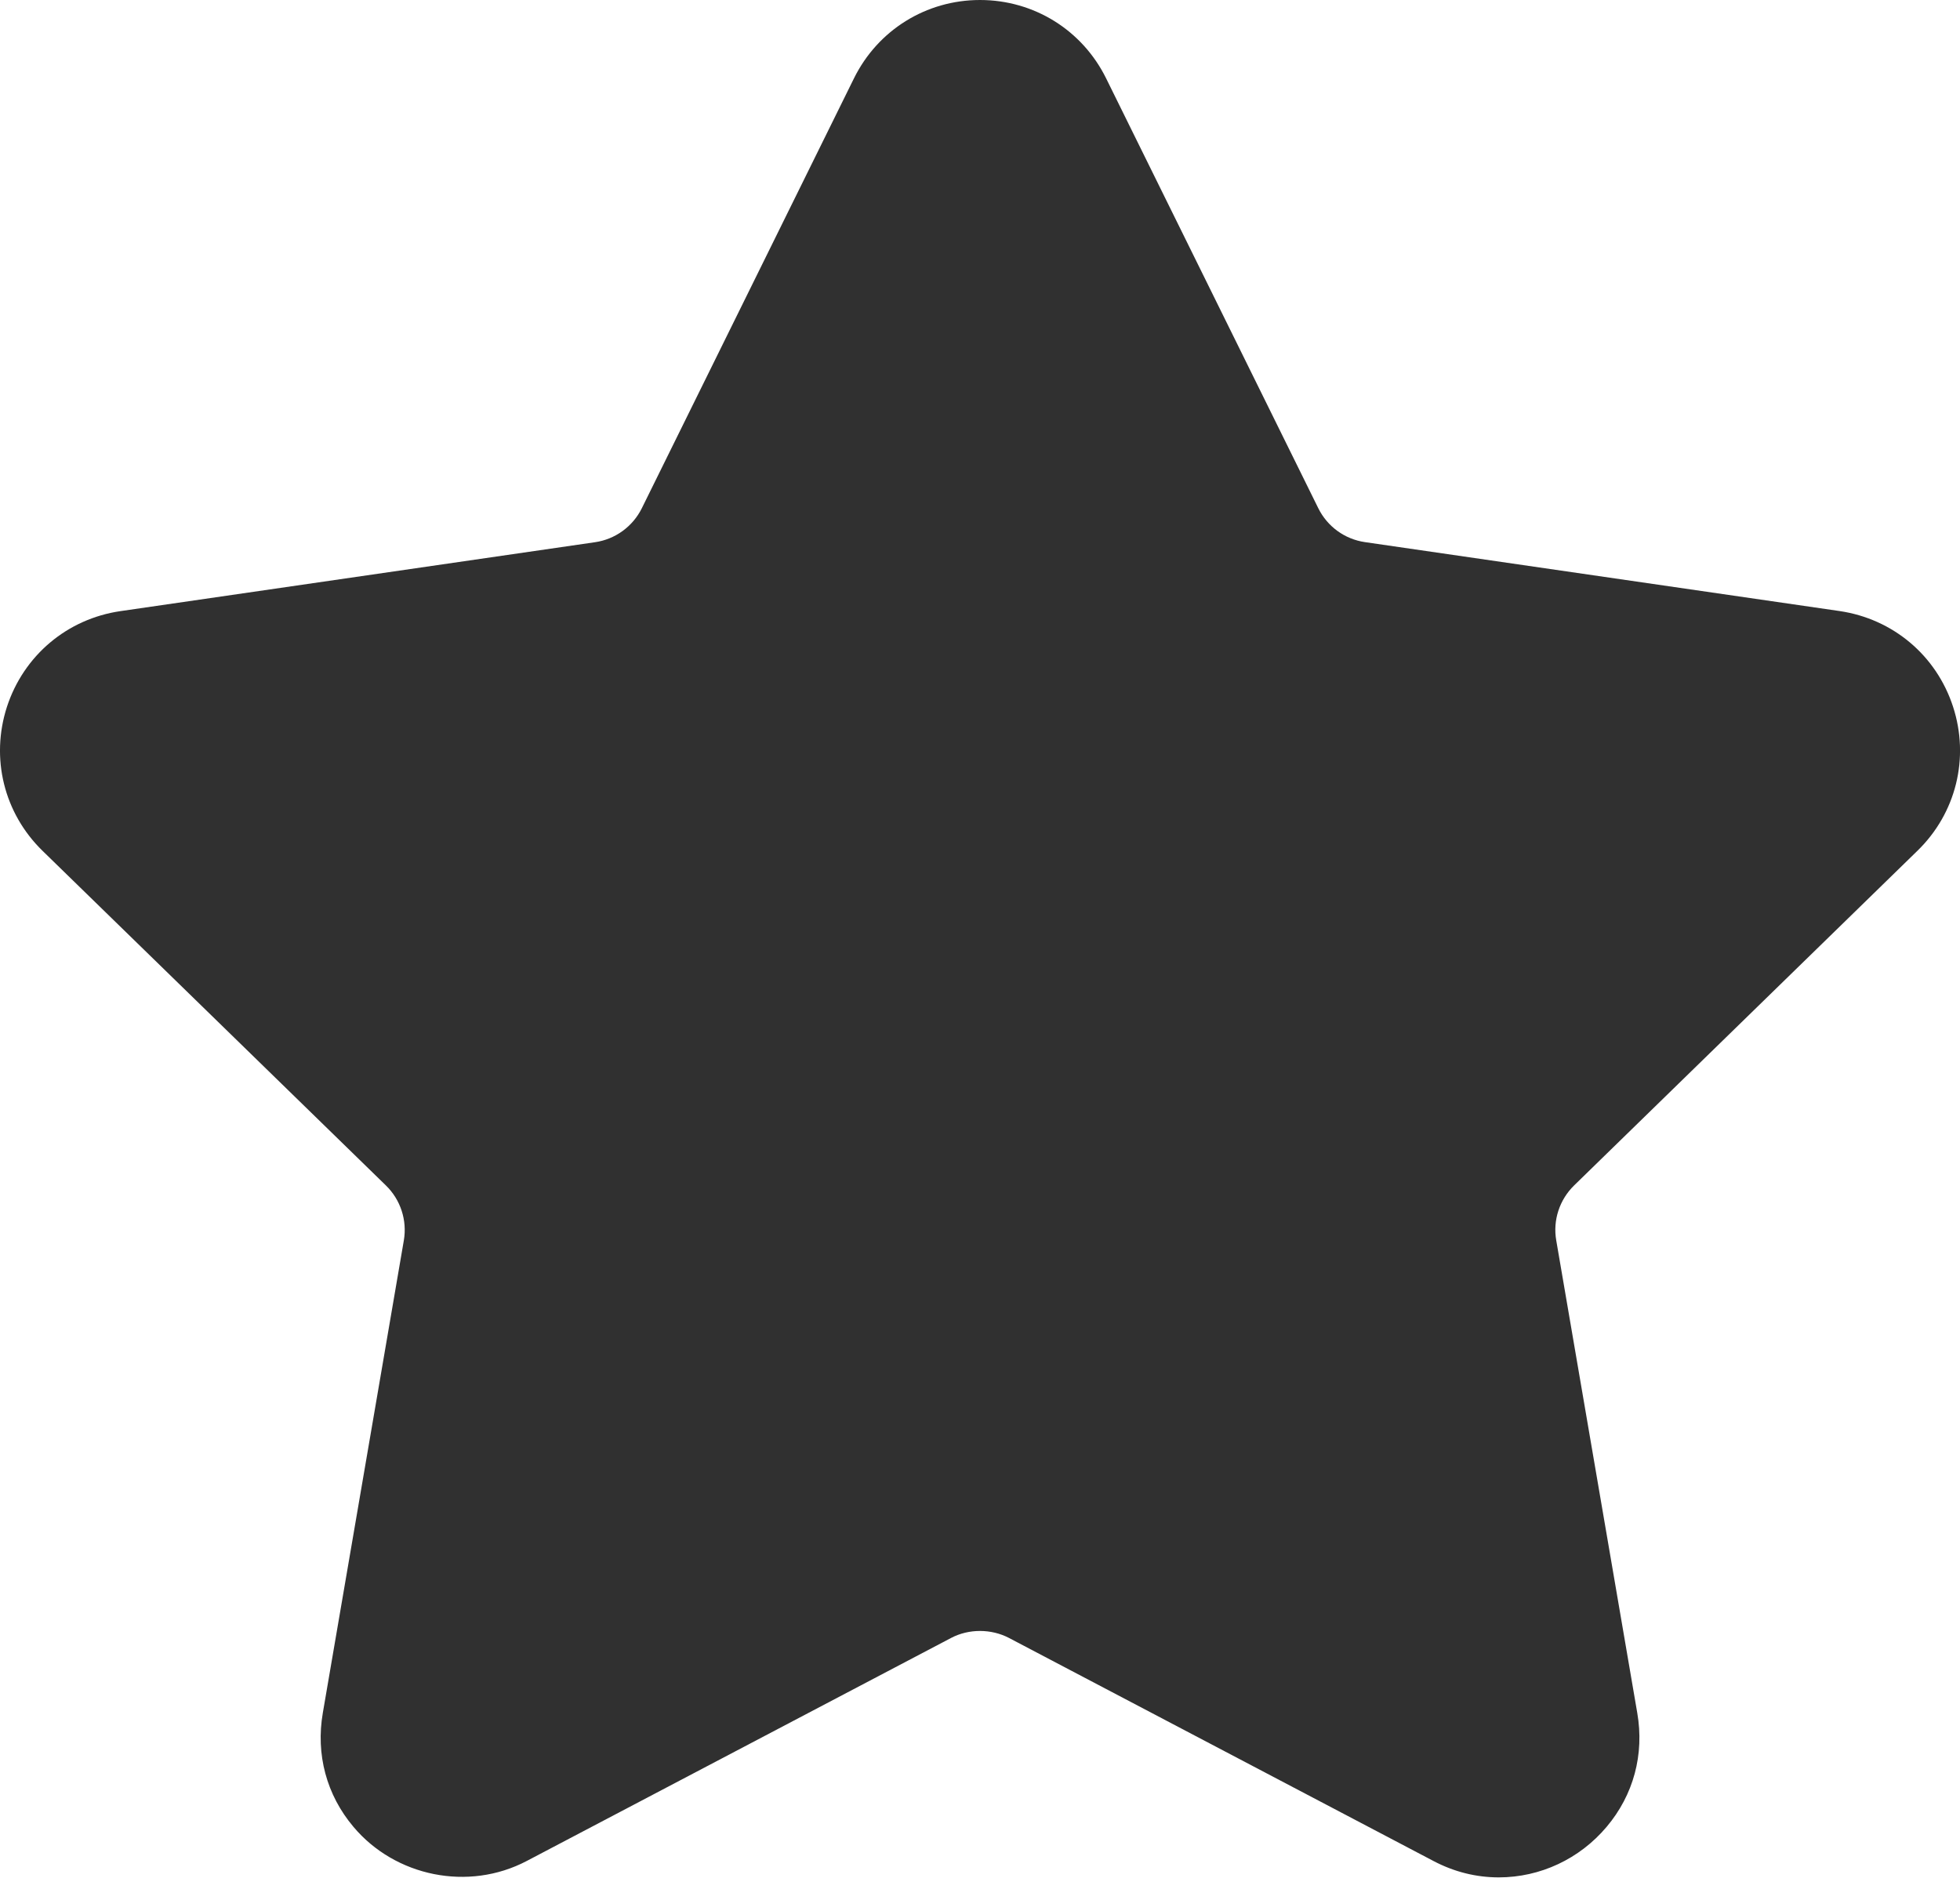
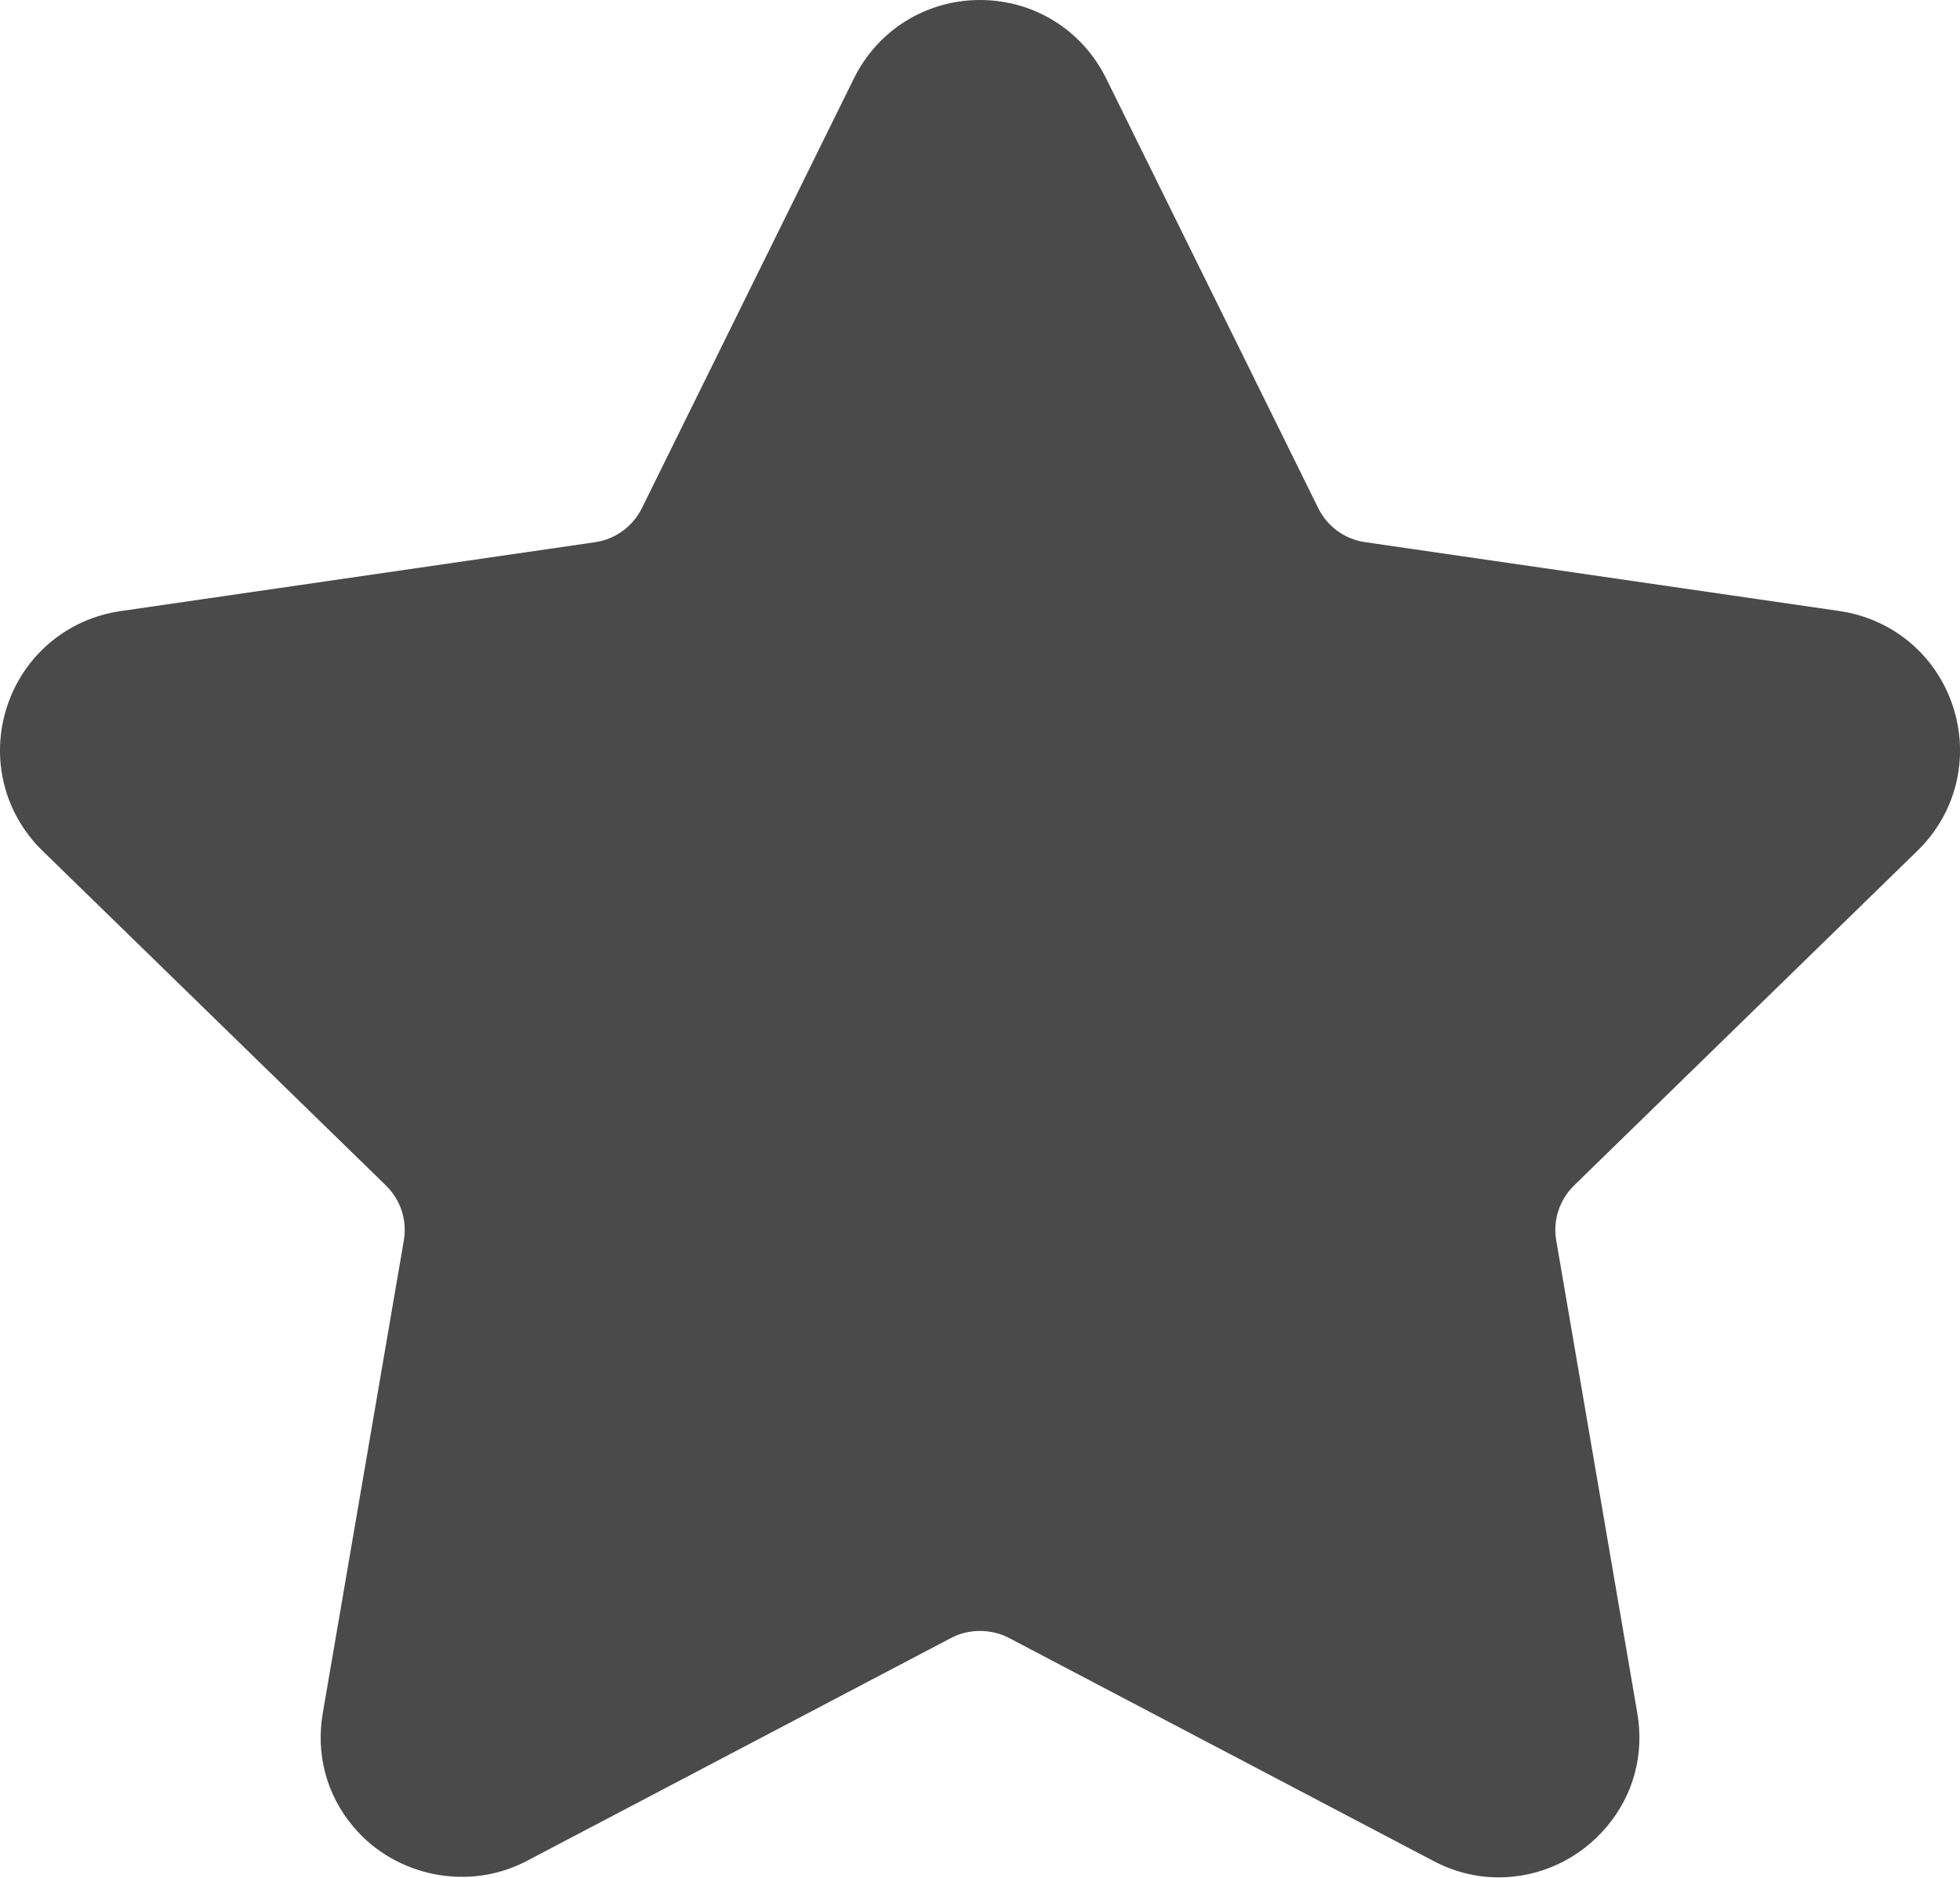
<svg xmlns="http://www.w3.org/2000/svg" width="24" height="23" viewBox="0 0 24 23" fill="none">
-   <path d="M23.479 10.42C23.952 9.96 24.119 9.284 23.915 8.656C23.711 8.028 23.179 7.58 22.525 7.484L16.714 6.64C16.466 6.604 16.253 6.449 16.142 6.224L13.544 0.959C13.252 0.368 12.66 0 12 0C11.341 0 10.749 0.368 10.457 0.959L7.859 6.225C7.748 6.449 7.534 6.605 7.286 6.641L1.475 7.485C0.822 7.58 0.29 8.029 0.085 8.657C-0.118 9.285 0.048 9.96 0.521 10.421L4.725 14.519C4.905 14.694 4.987 14.946 4.945 15.192L3.953 20.979C3.865 21.488 3.998 21.984 4.328 22.375C4.84 22.984 5.735 23.169 6.45 22.793L11.647 20.061C11.864 19.947 12.137 19.948 12.354 20.061L17.552 22.793C17.804 22.926 18.074 22.994 18.352 22.994C18.86 22.994 19.342 22.768 19.673 22.375C20.003 21.984 20.136 21.488 20.048 20.979L19.056 15.192C19.013 14.945 19.096 14.694 19.275 14.519L23.479 10.42Z" fill="#303030" />
+   <path d="M23.479 10.42C23.952 9.96 24.119 9.284 23.915 8.656C23.711 8.028 23.179 7.58 22.525 7.484L16.714 6.64C16.466 6.604 16.253 6.449 16.142 6.224L13.544 0.959C13.252 0.368 12.66 0 12 0C11.341 0 10.749 0.368 10.457 0.959L7.859 6.225C7.748 6.449 7.534 6.605 7.286 6.641L1.475 7.485C0.822 7.58 0.29 8.029 0.085 8.657C-0.118 9.285 0.048 9.96 0.521 10.421L4.725 14.519C4.905 14.694 4.987 14.946 4.945 15.192L3.953 20.979C3.865 21.488 3.998 21.984 4.328 22.375C4.84 22.984 5.735 23.169 6.45 22.793L11.647 20.061C11.864 19.947 12.137 19.948 12.354 20.061L17.552 22.793C17.804 22.926 18.074 22.994 18.352 22.994C18.86 22.994 19.342 22.768 19.673 22.375C20.003 21.984 20.136 21.488 20.048 20.979L19.056 15.192C19.013 14.945 19.096 14.694 19.275 14.519L23.479 10.42Z" fill="#4a4a4a" />
</svg>
